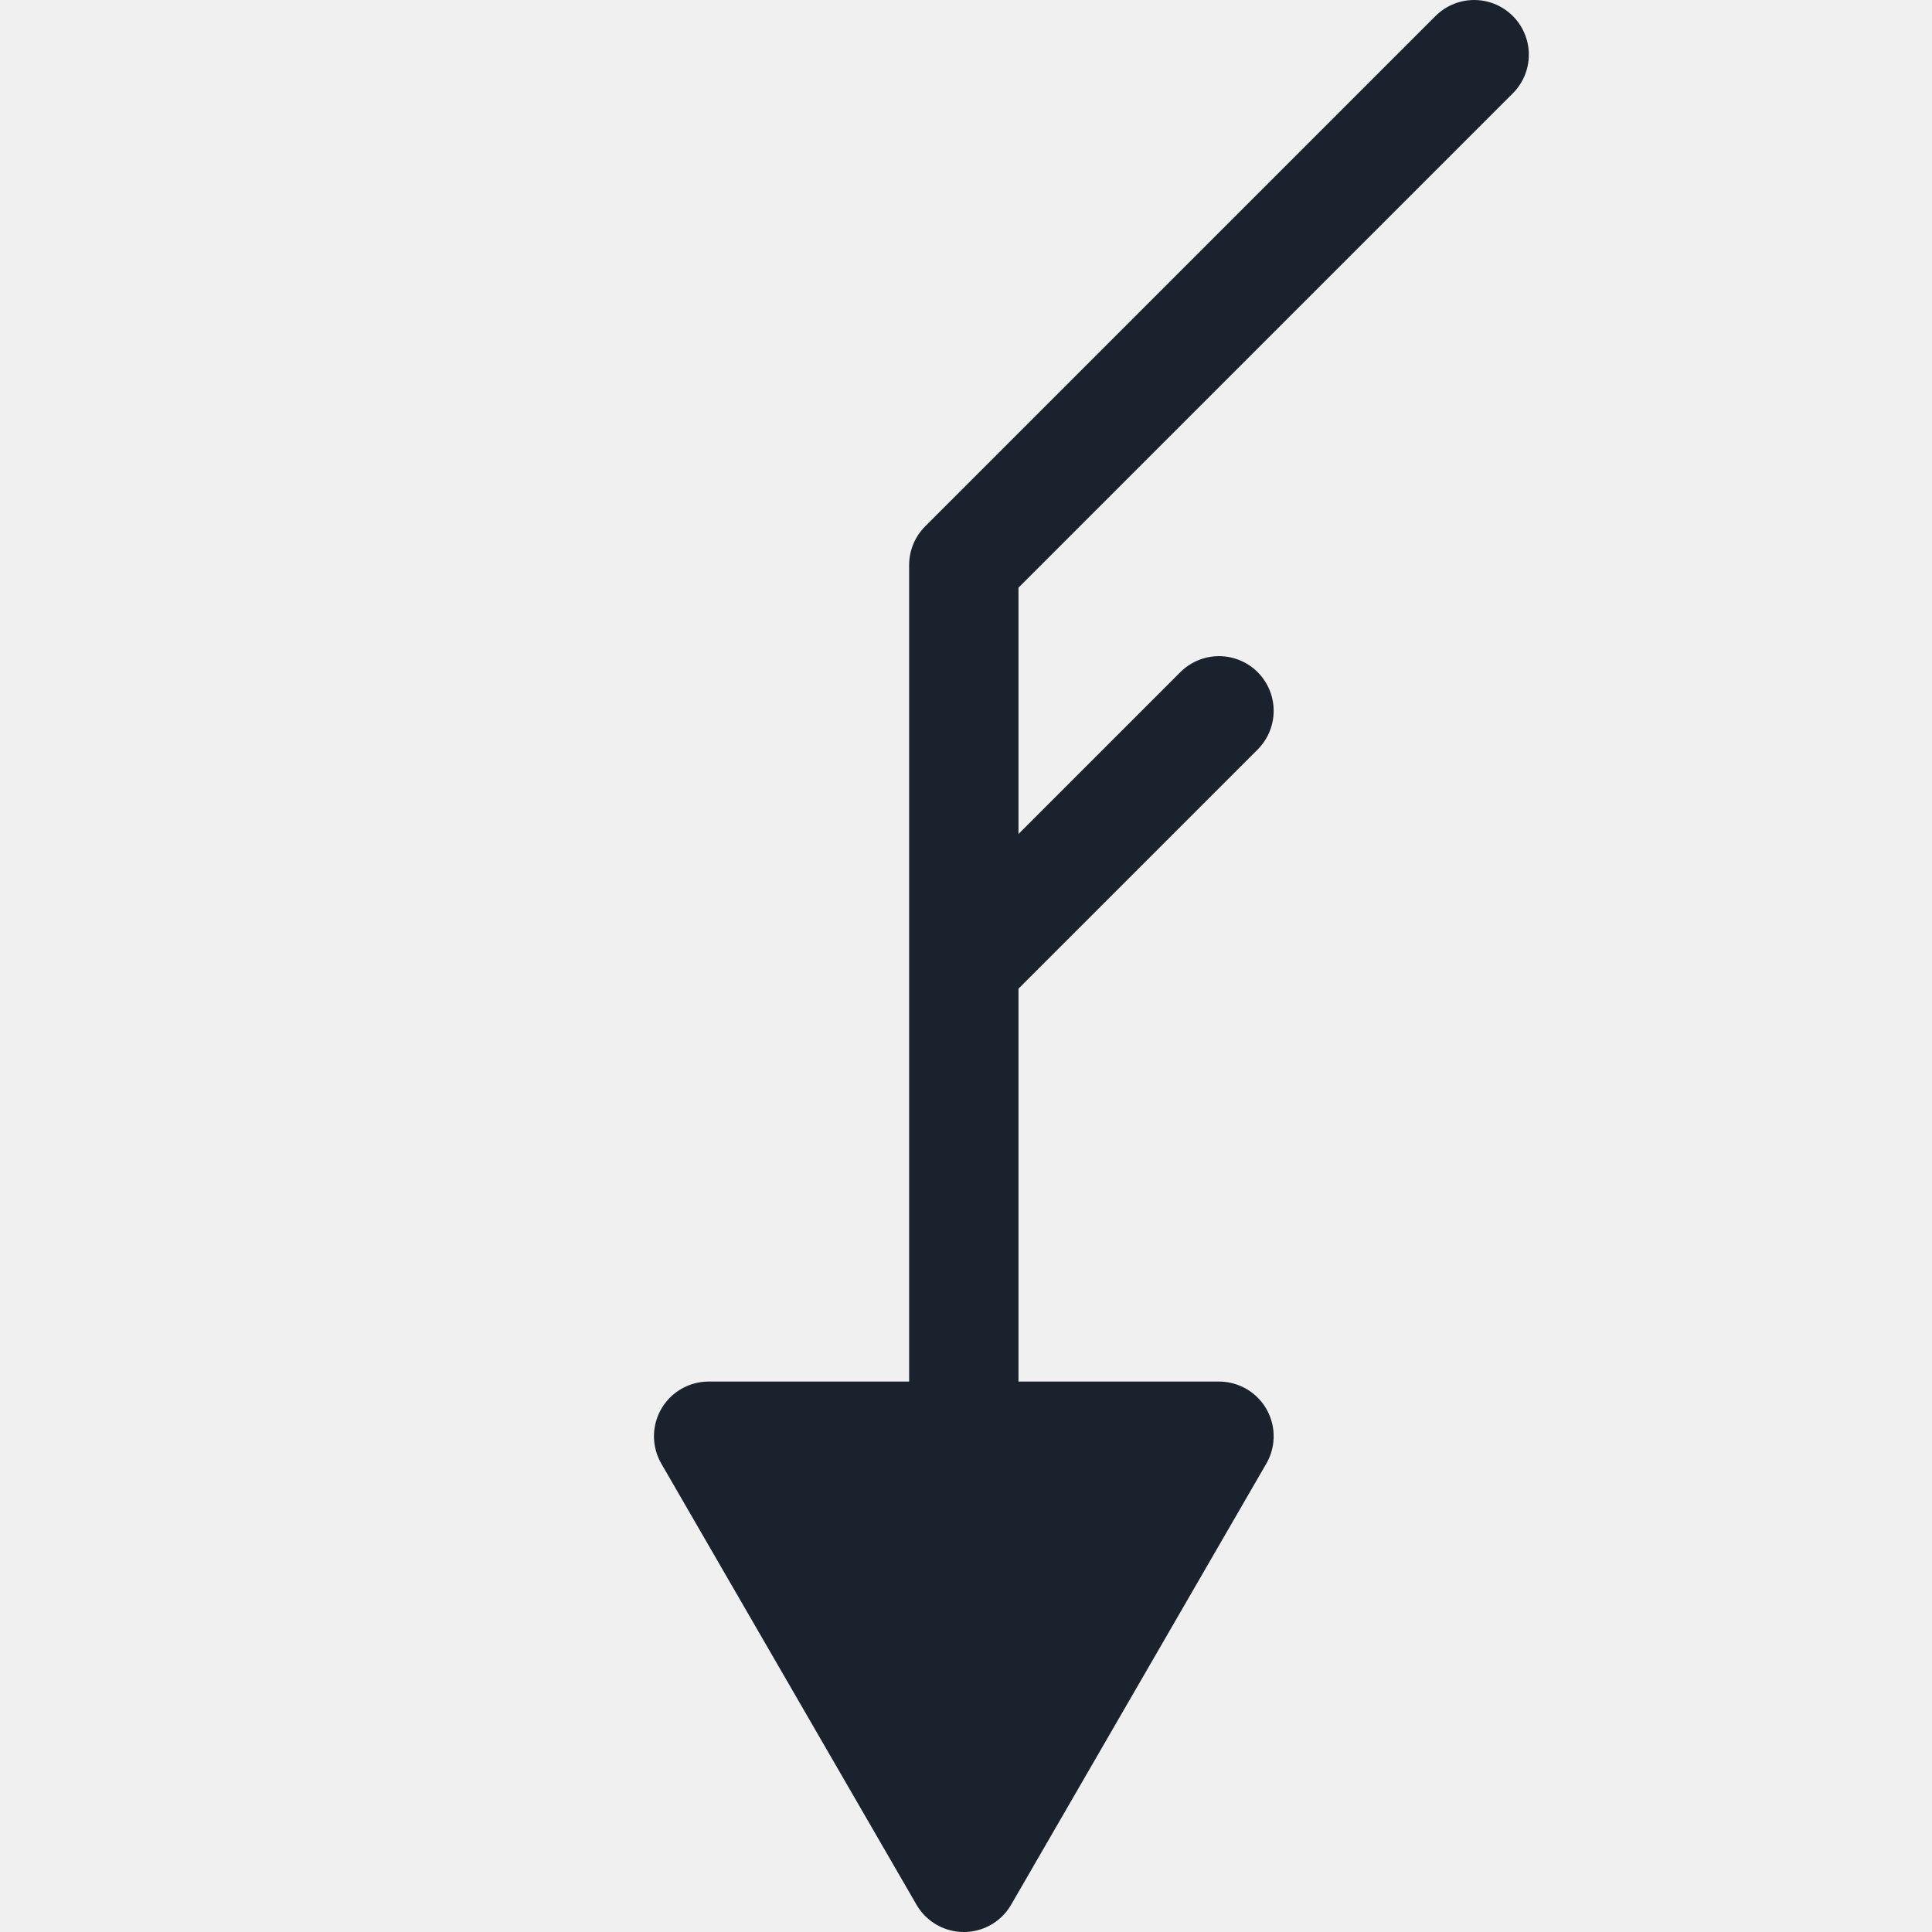
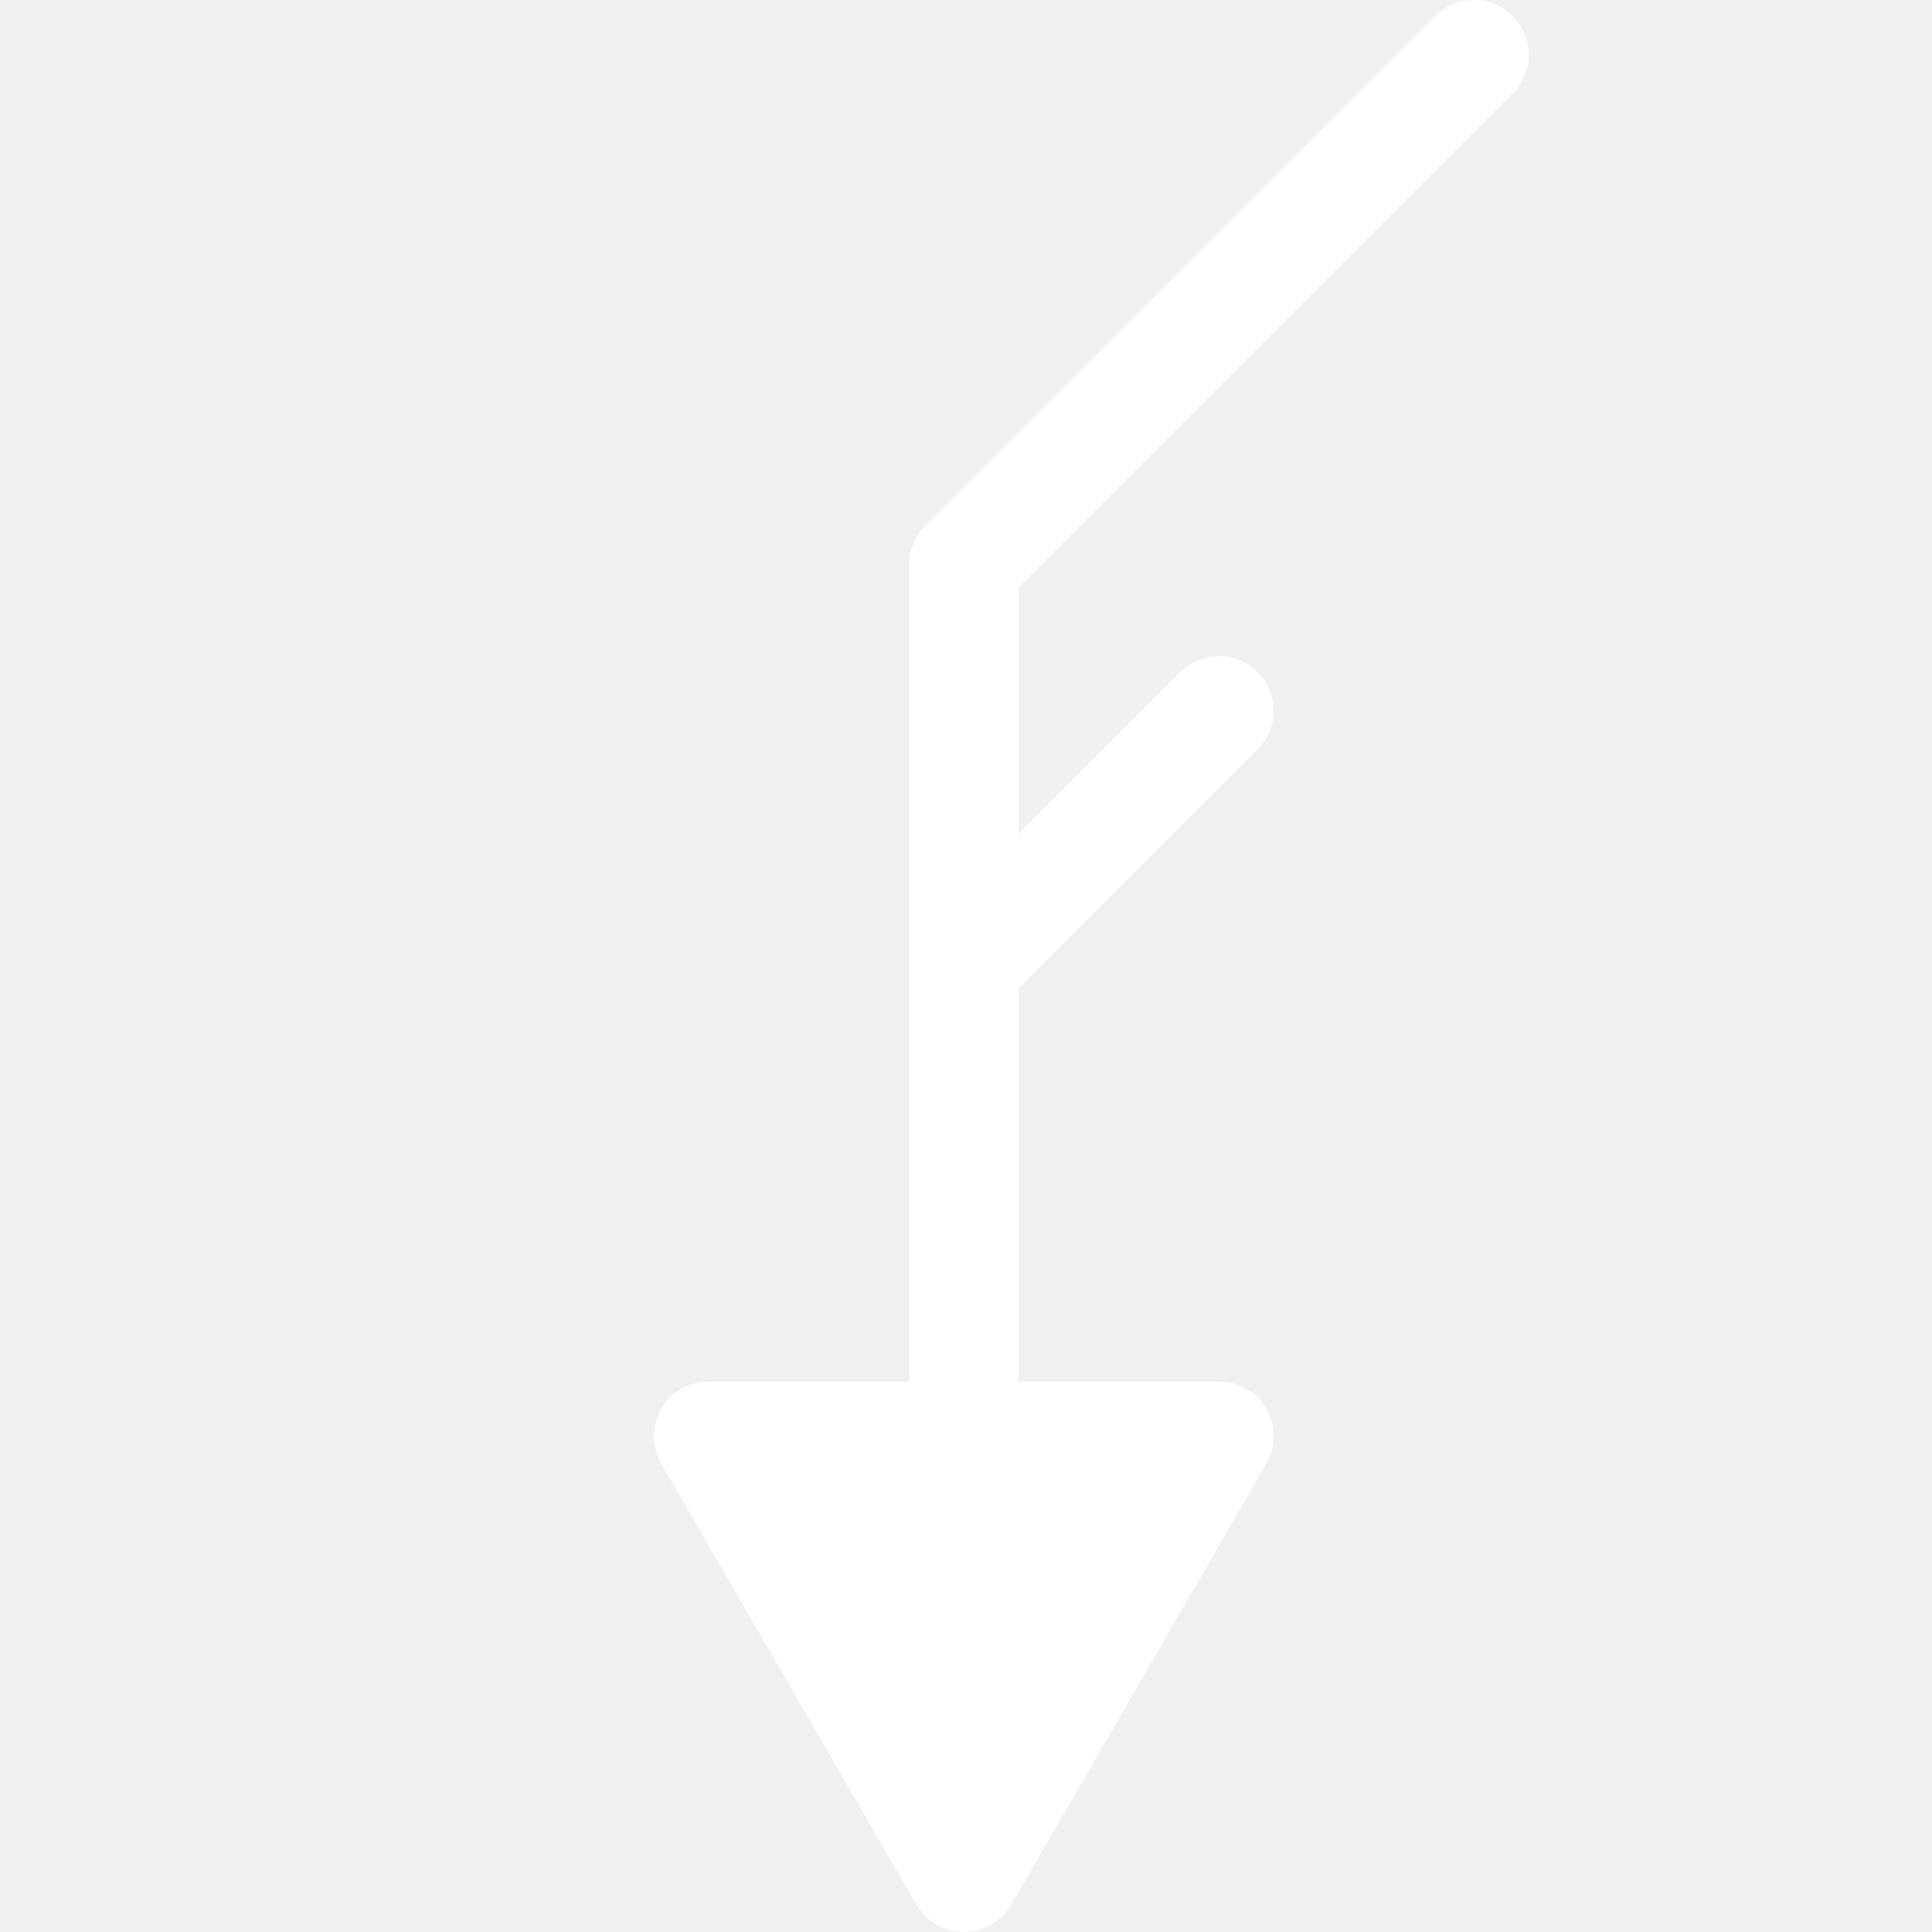
<svg xmlns="http://www.w3.org/2000/svg" viewBox="0 0 53 53" version="1.1" id="svg1" width="53" height="53">
  <defs id="defs1" />
  <style type="text/css" id="style1">
-         .svg-wb{fill:#1A232D;stroke:#1A232D;stroke-width:3;stroke-linecap:round;stroke-linejoin:round;stroke-miterlimit:10;}
+         .svg-wb{fill:#FFFFFF;stroke:#FFFFFF;stroke-width:3;stroke-linecap:round;stroke-linejoin:round;stroke-miterlimit:10;}
    </style>
  <path class="svg-wb" d="m 26.44,38.5 v -23 m 0,0 14,-14 m -14,25 7,-7 m -7,32 7,-12.1 h -14 z" id="path1" />
</svg>
